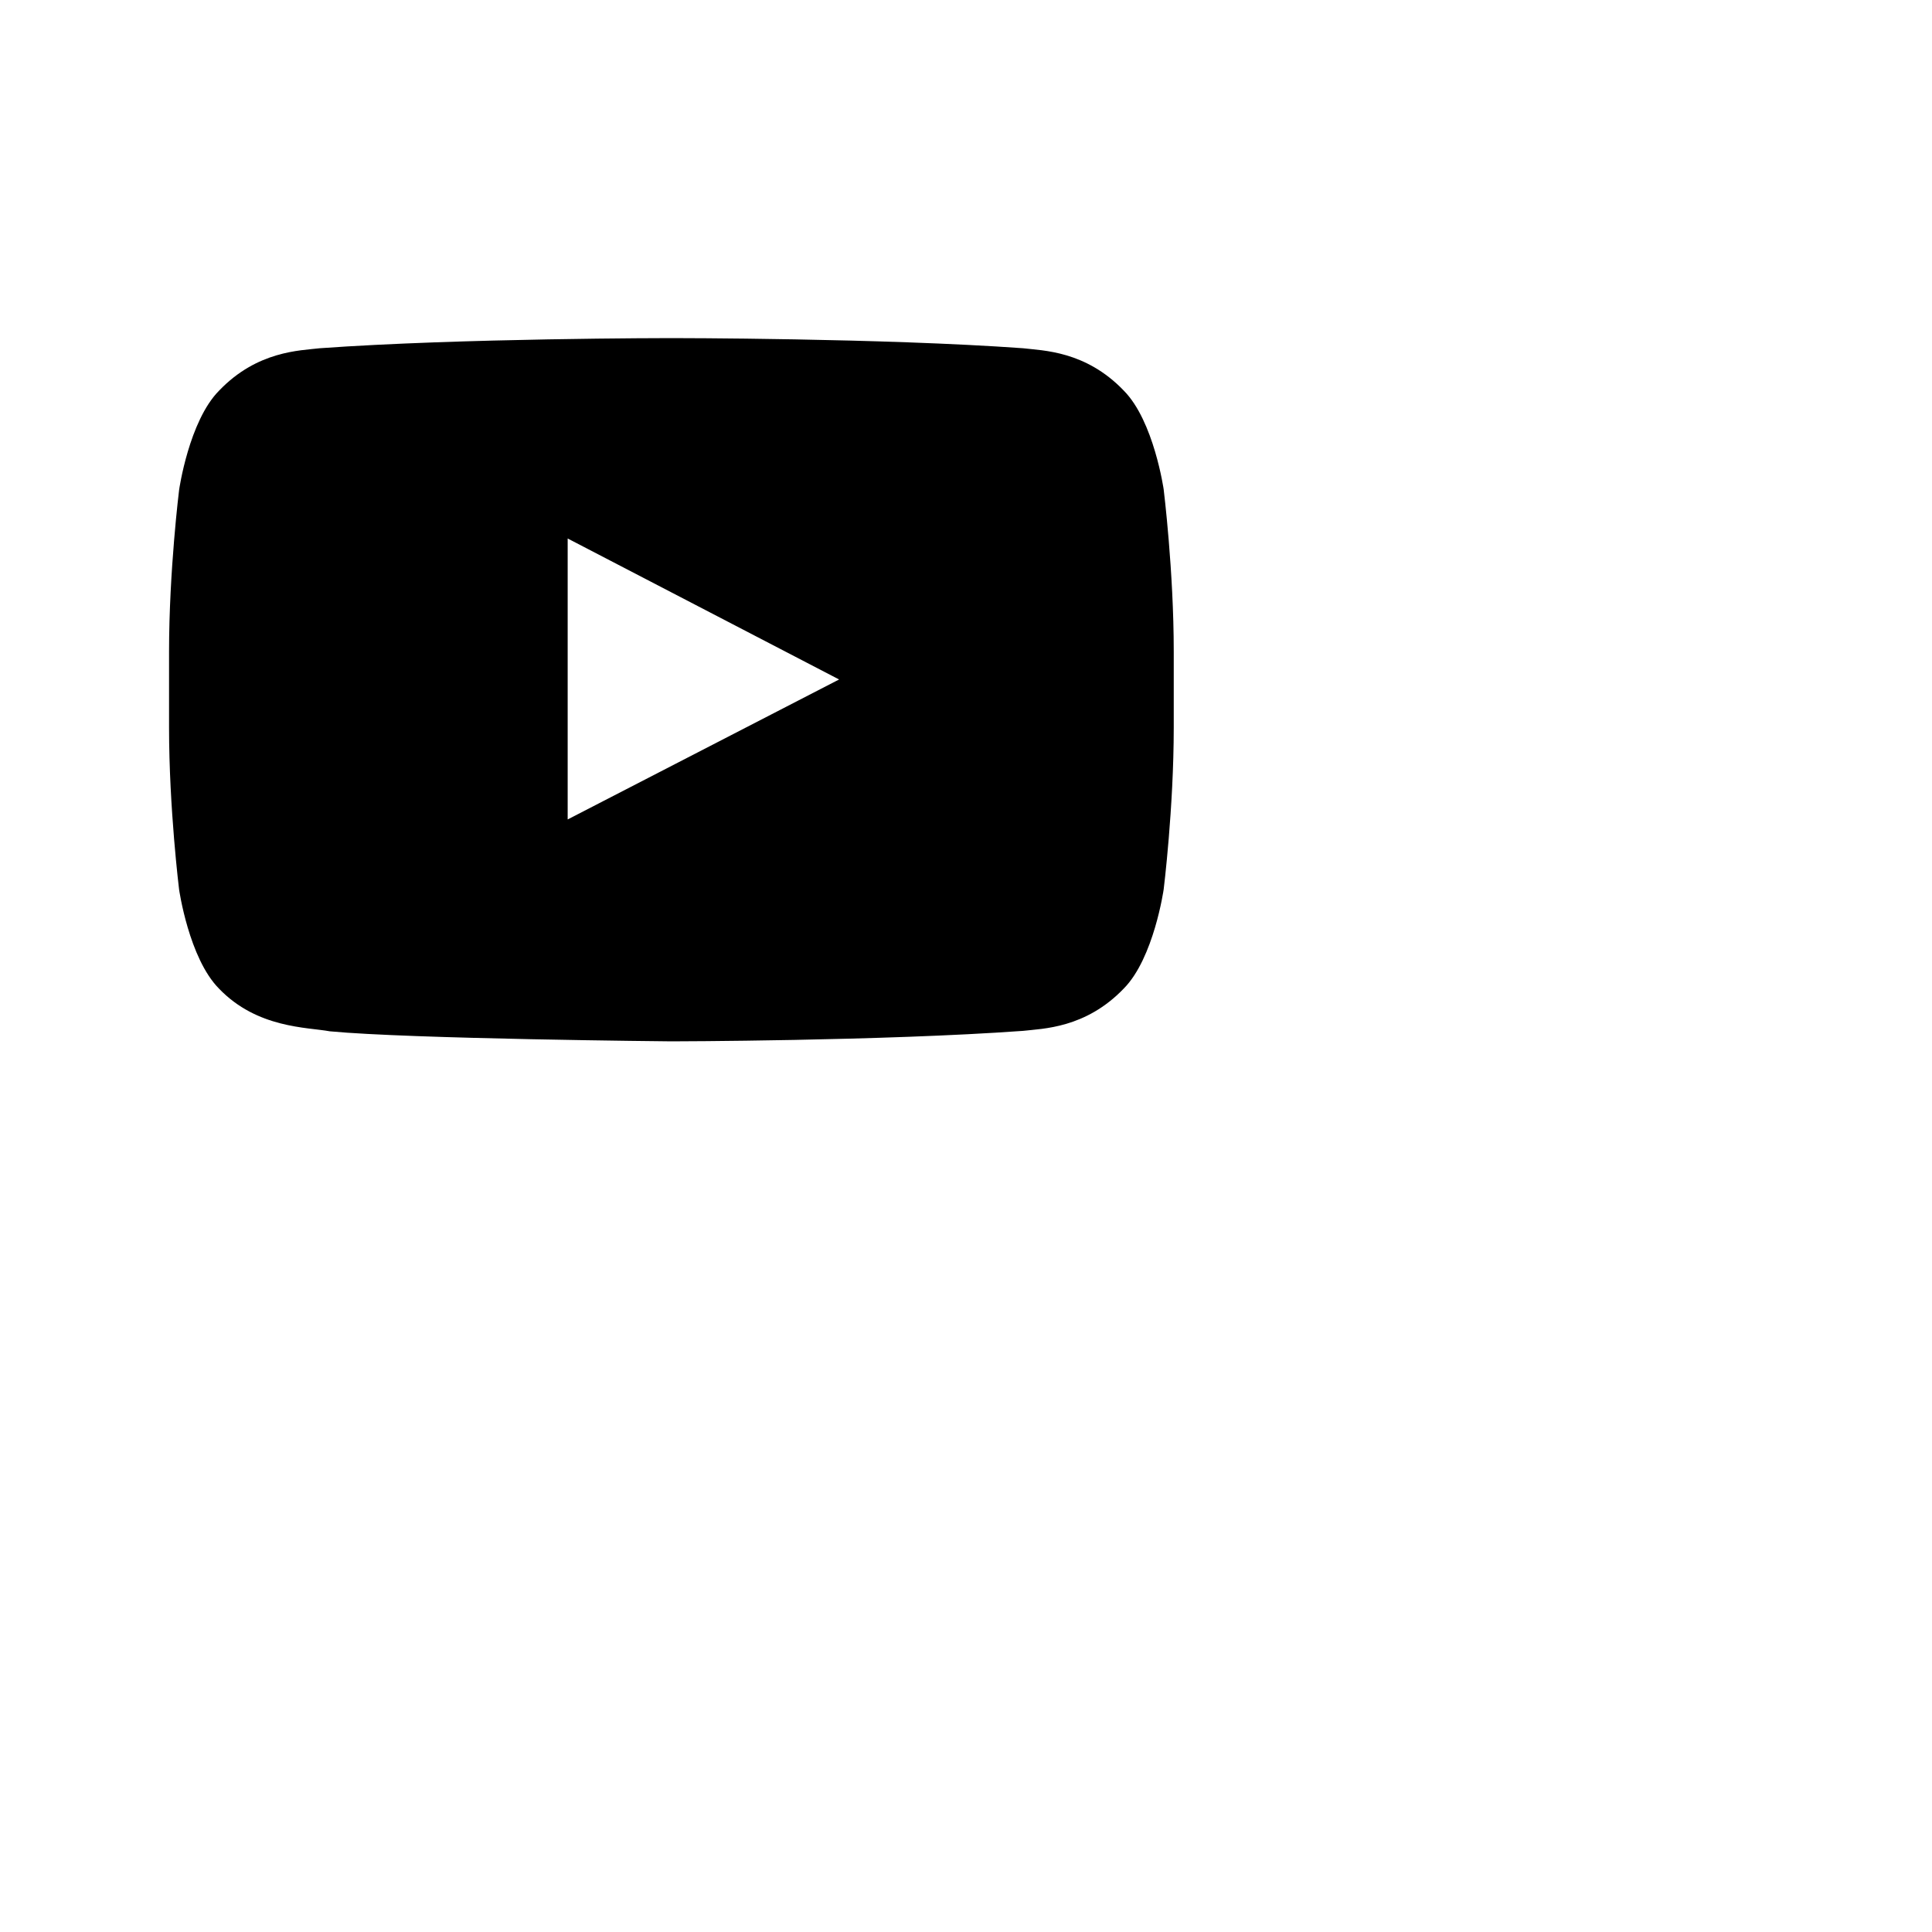
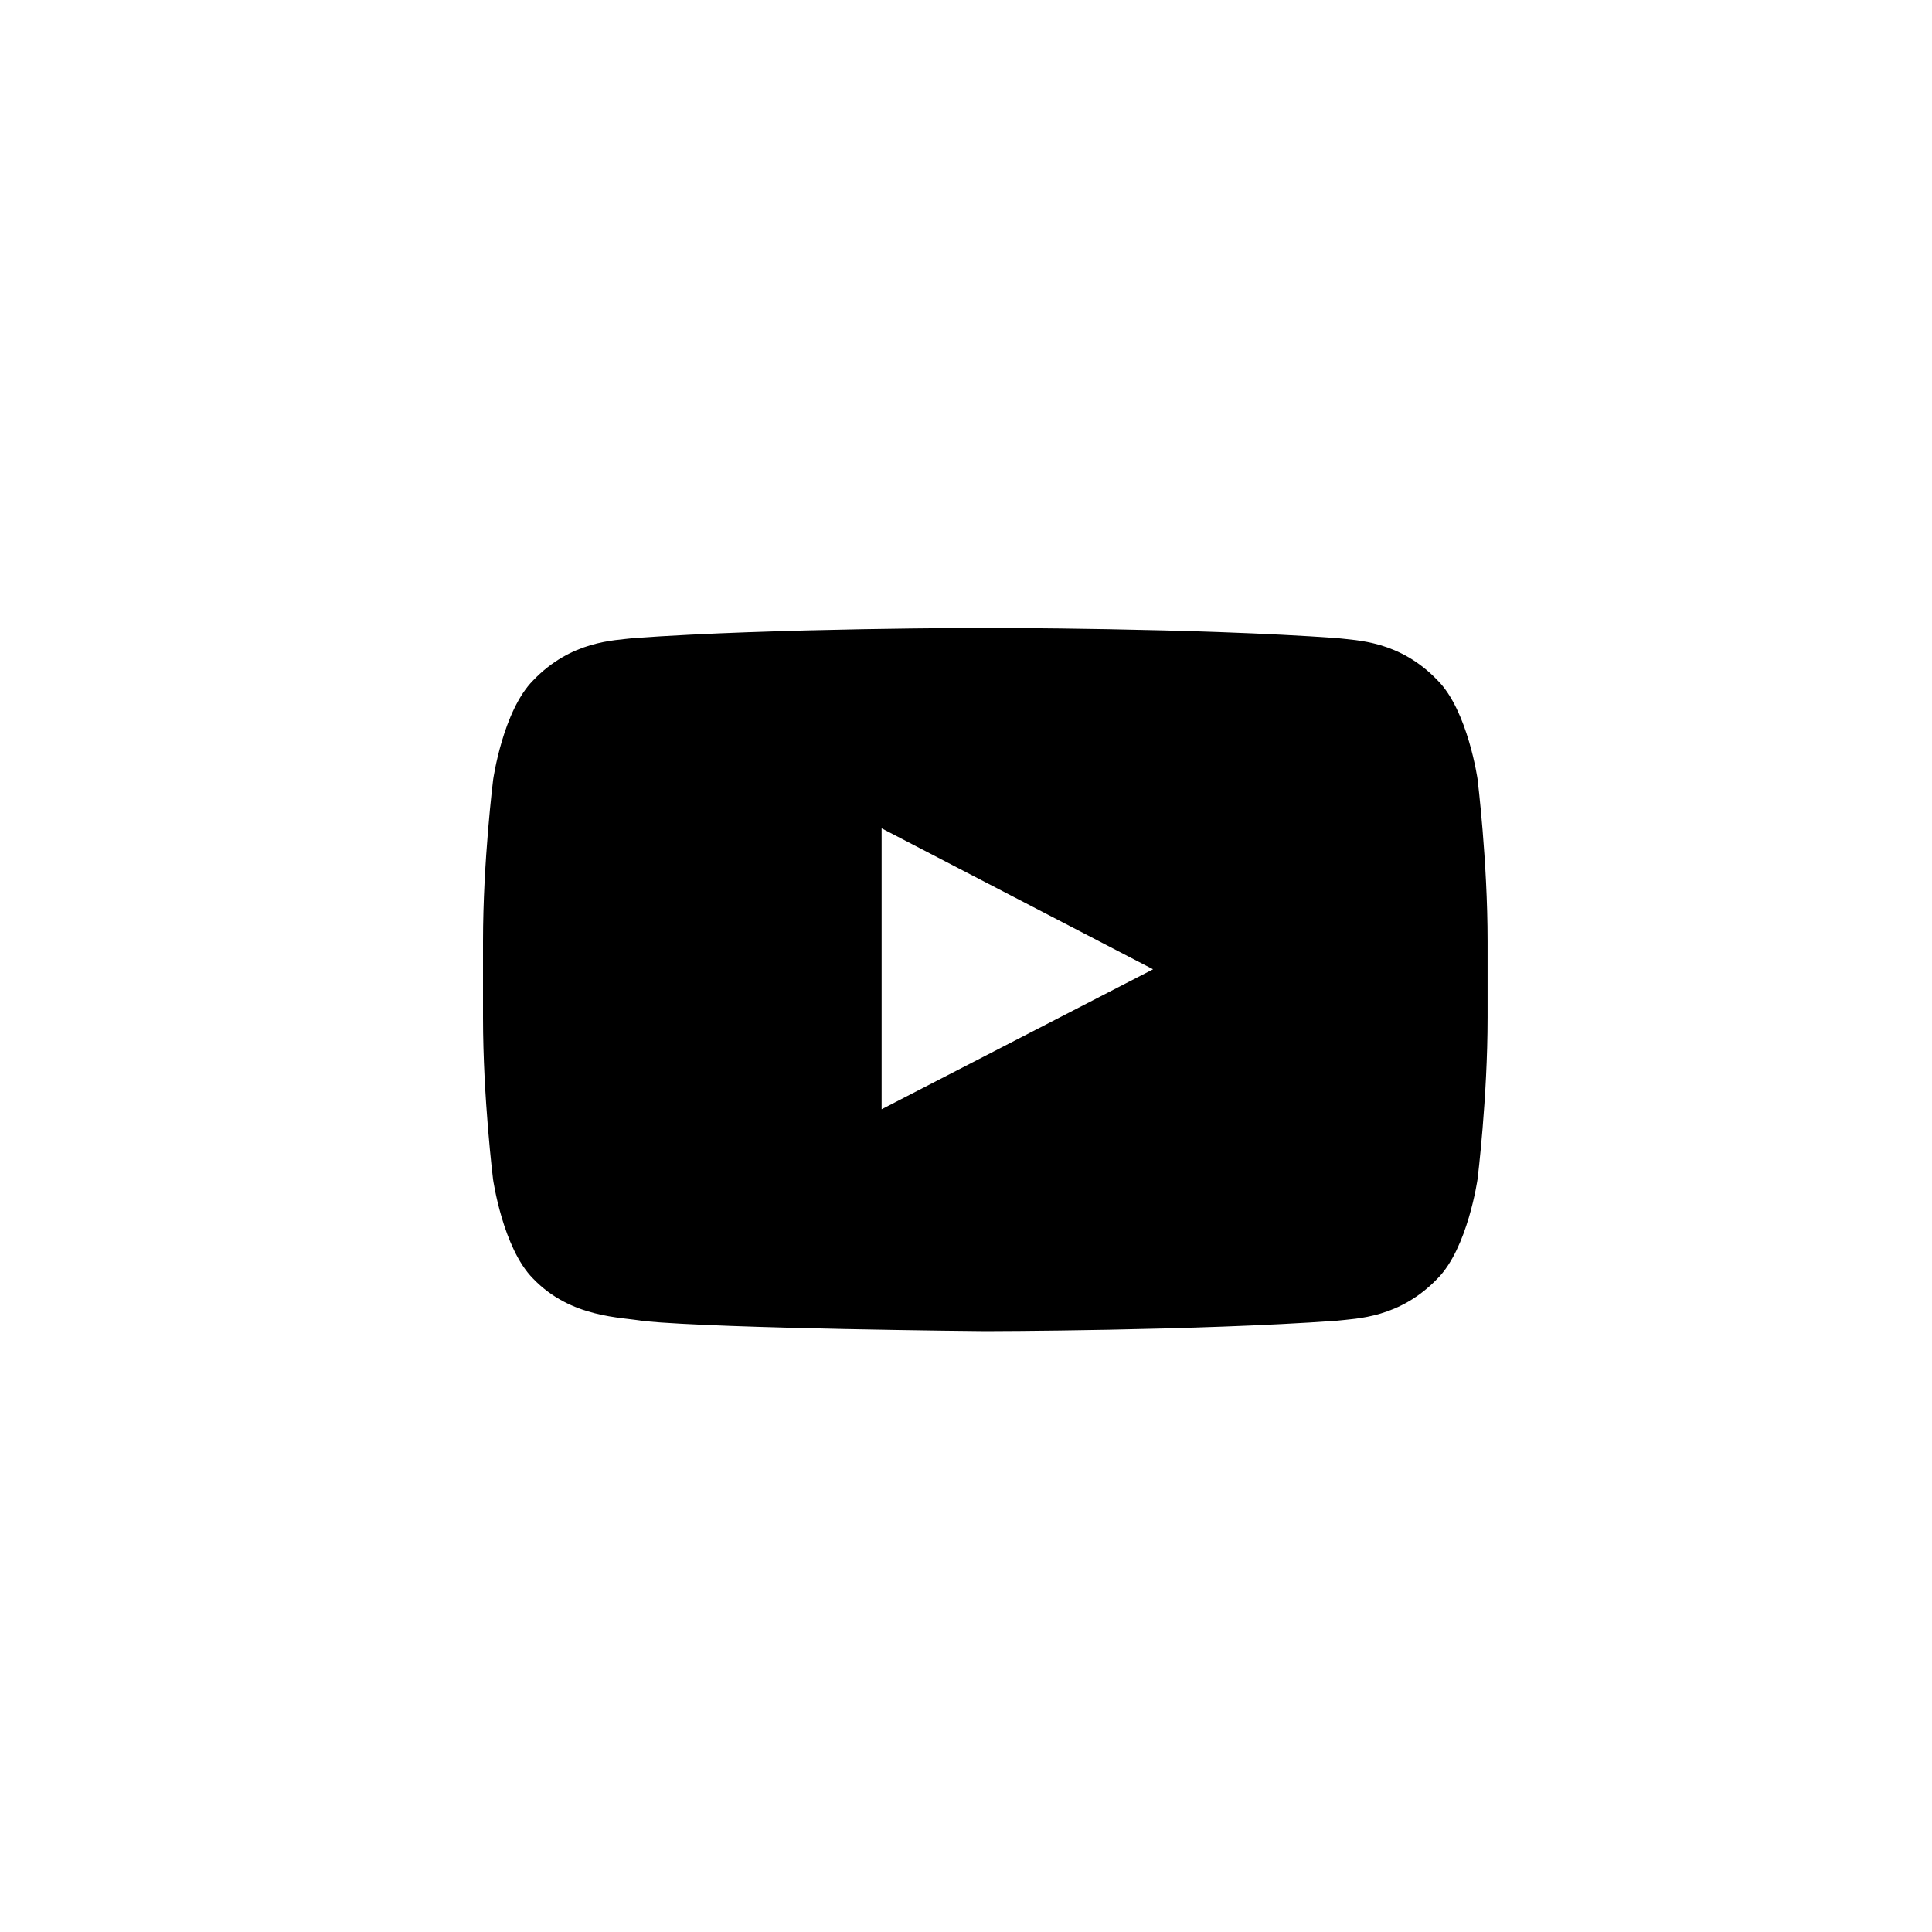
<svg xmlns="http://www.w3.org/2000/svg" viewBox="0 0 40 40">
-   <path transform-origin="center" transform="scale(0.7)" d="M16.79 24.237v-8.31l8.028 4.17-8.028 4.14zm17.63-9.75s-.29-2.035-1.182-2.934c-1.13-1.18-2.395-1.182-2.98-1.253-4.154-.3-10.39-.3-10.39-.3h-.016s-6.234 0-10.395.3c-.58.07-1.846.074-2.976 1.253-.893.9-1.183 2.934-1.183 2.934S5 16.88 5 19.274v2.244c0 2.392.297 4.79.297 4.79s.29 2.034 1.18 2.932c1.13 1.178 2.616 1.14 3.278 1.263 2.377.227 10.103.297 10.103.297s6.245-.01 10.4-.31c.585-.068 1.85-.074 2.98-1.252.89-.9 1.18-2.934 1.18-2.934s.298-2.395.298-4.79v-2.243c0-2.39-.297-4.786-.297-4.786v.003z" />
+   <path fill-rule="nonzero" d="M18.253 22.966V17.15l5.62 2.918-5.62 2.898zm12.34-6.825s-.202-1.423-.826-2.052c-.79-.828-1.677-.828-2.087-.878-2.906-.21-7.27-.21-7.27-.21h-.012s-4.365 0-7.278.21c-.406.05-1.292.052-2.083.877-.625.63-.827 2.053-.827 2.053S10 17.817 10 19.493v1.57c0 1.675.208 3.354.208 3.354s.203 1.423.826 2.052c.79.824 1.83.797 2.295.883 1.66.16 7.07.208 7.07.208s4.37-.006 7.28-.216c.41-.048 1.295-.052 2.086-.876.623-.63.826-2.054.826-2.054s.208-1.677.208-3.353v-1.57c0-1.673-.207-3.35-.207-3.35v.002z" />
</svg>
